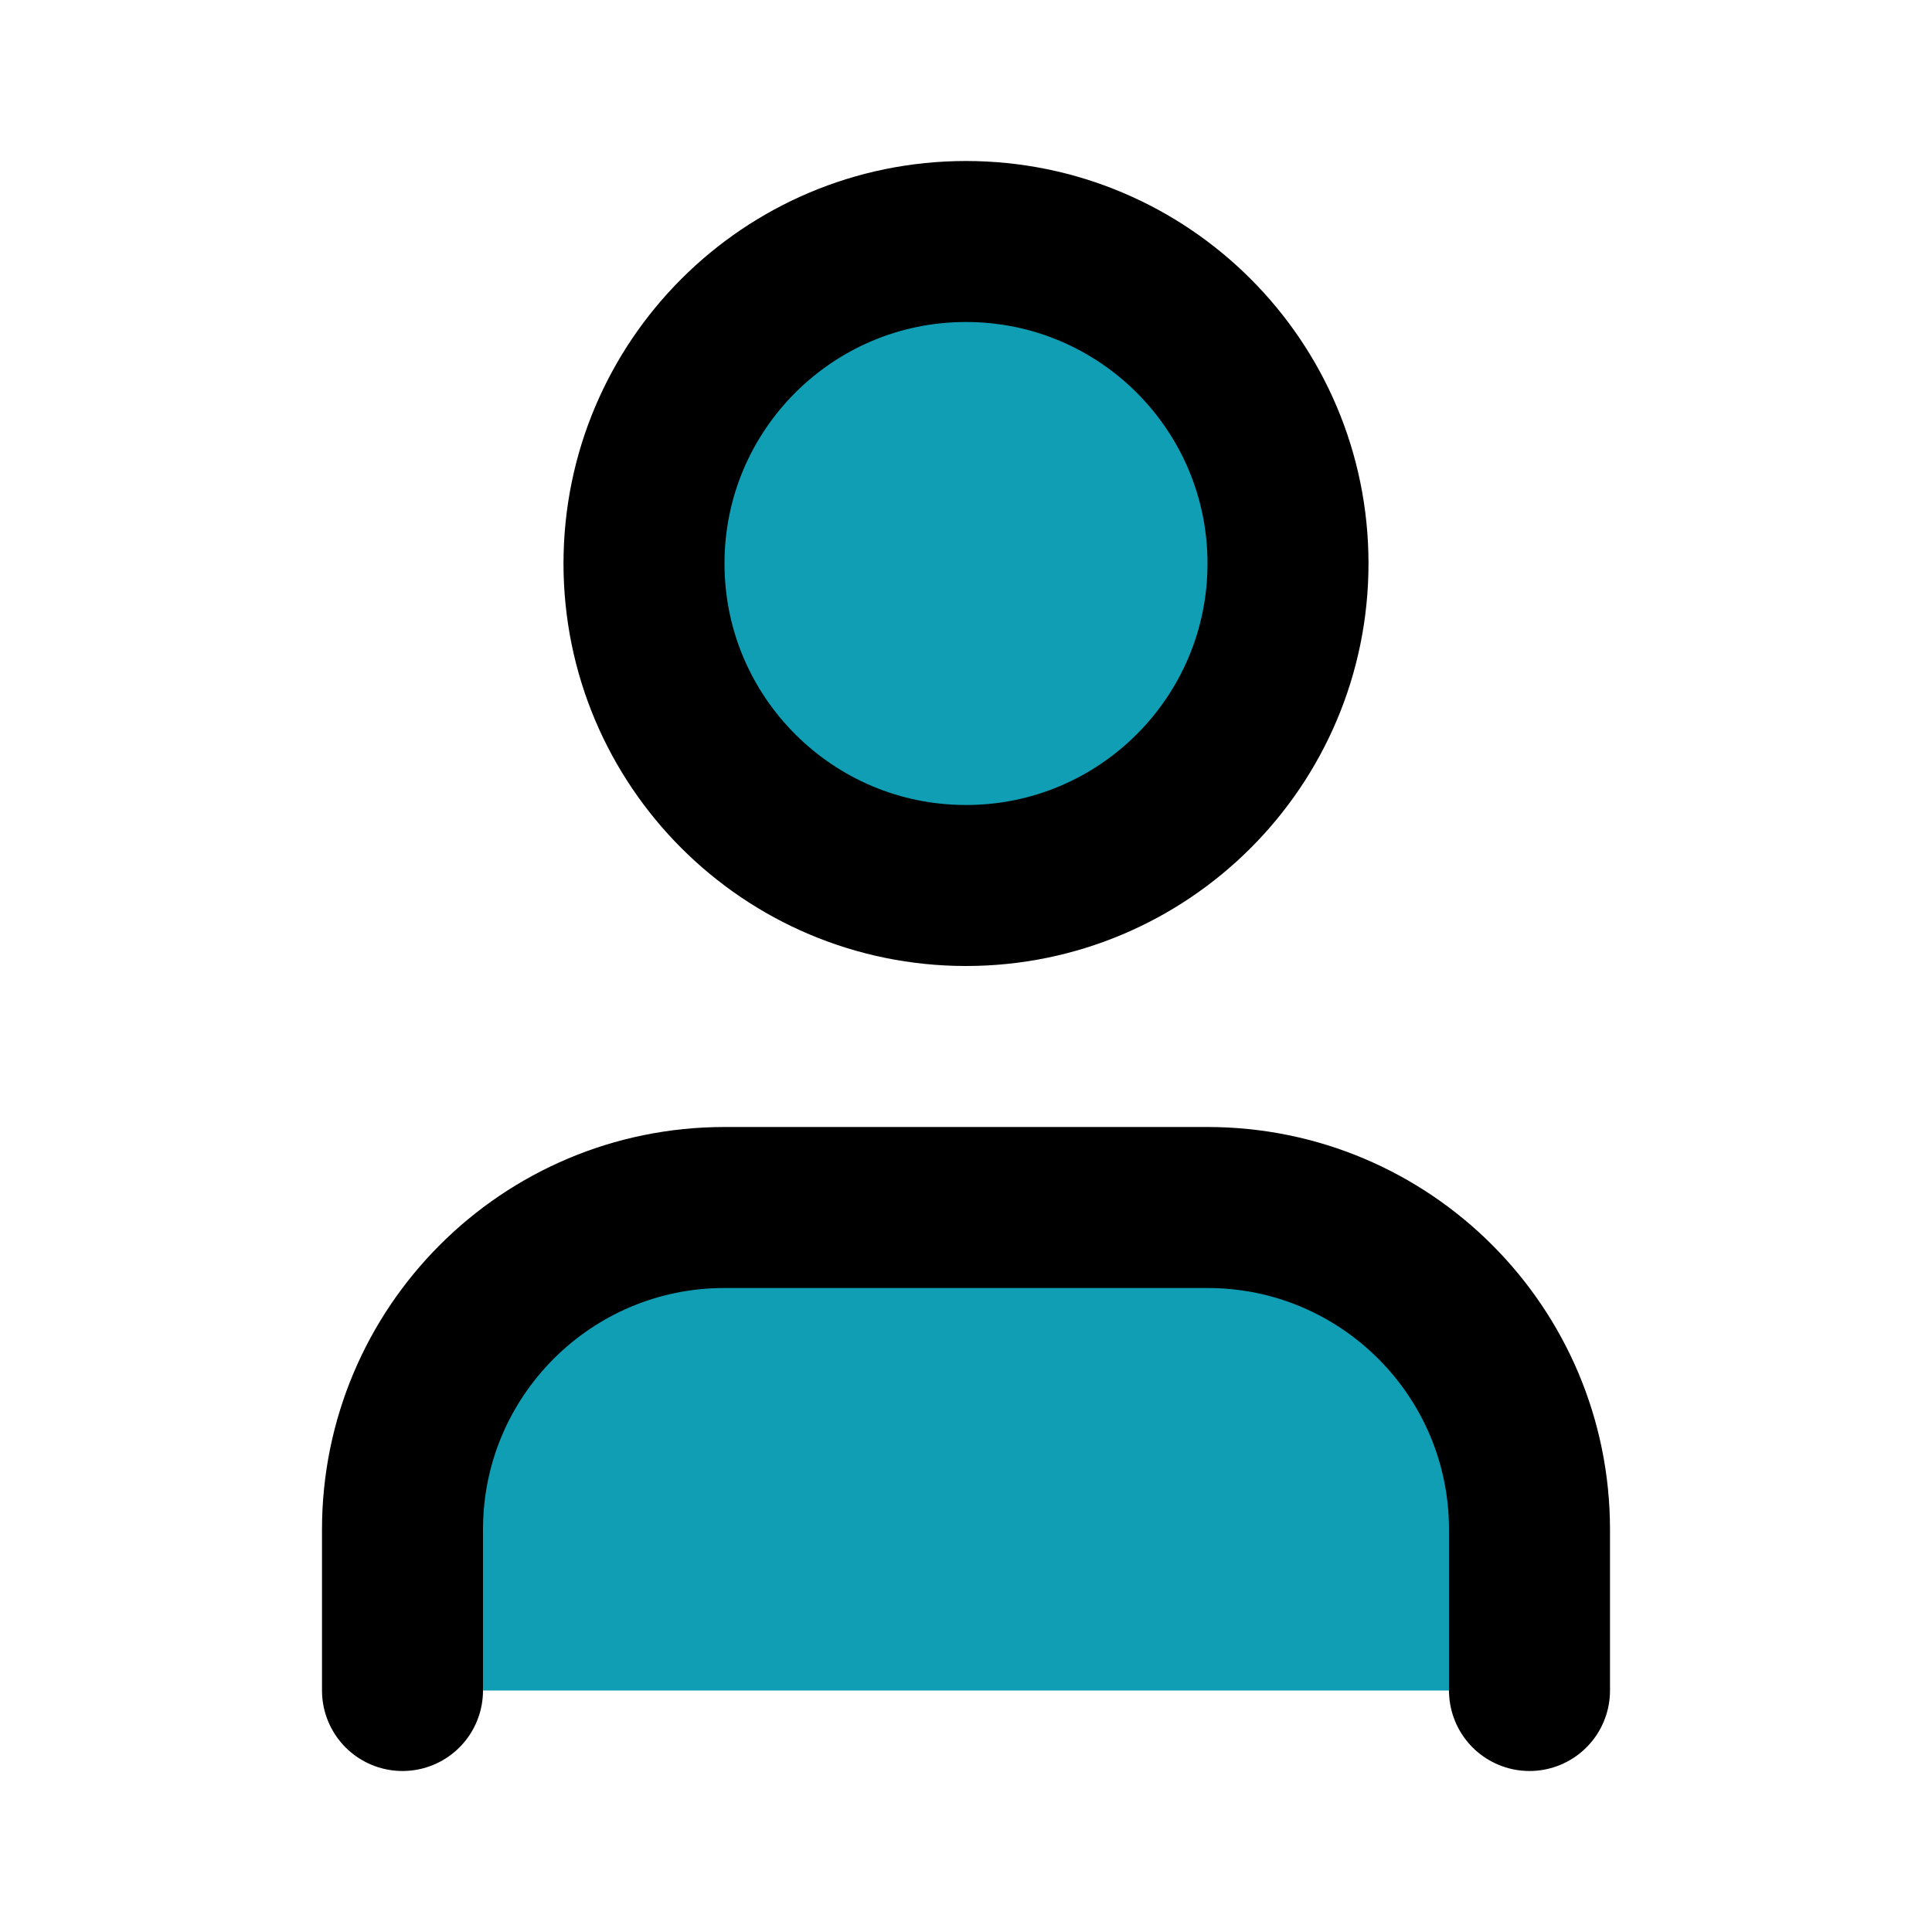
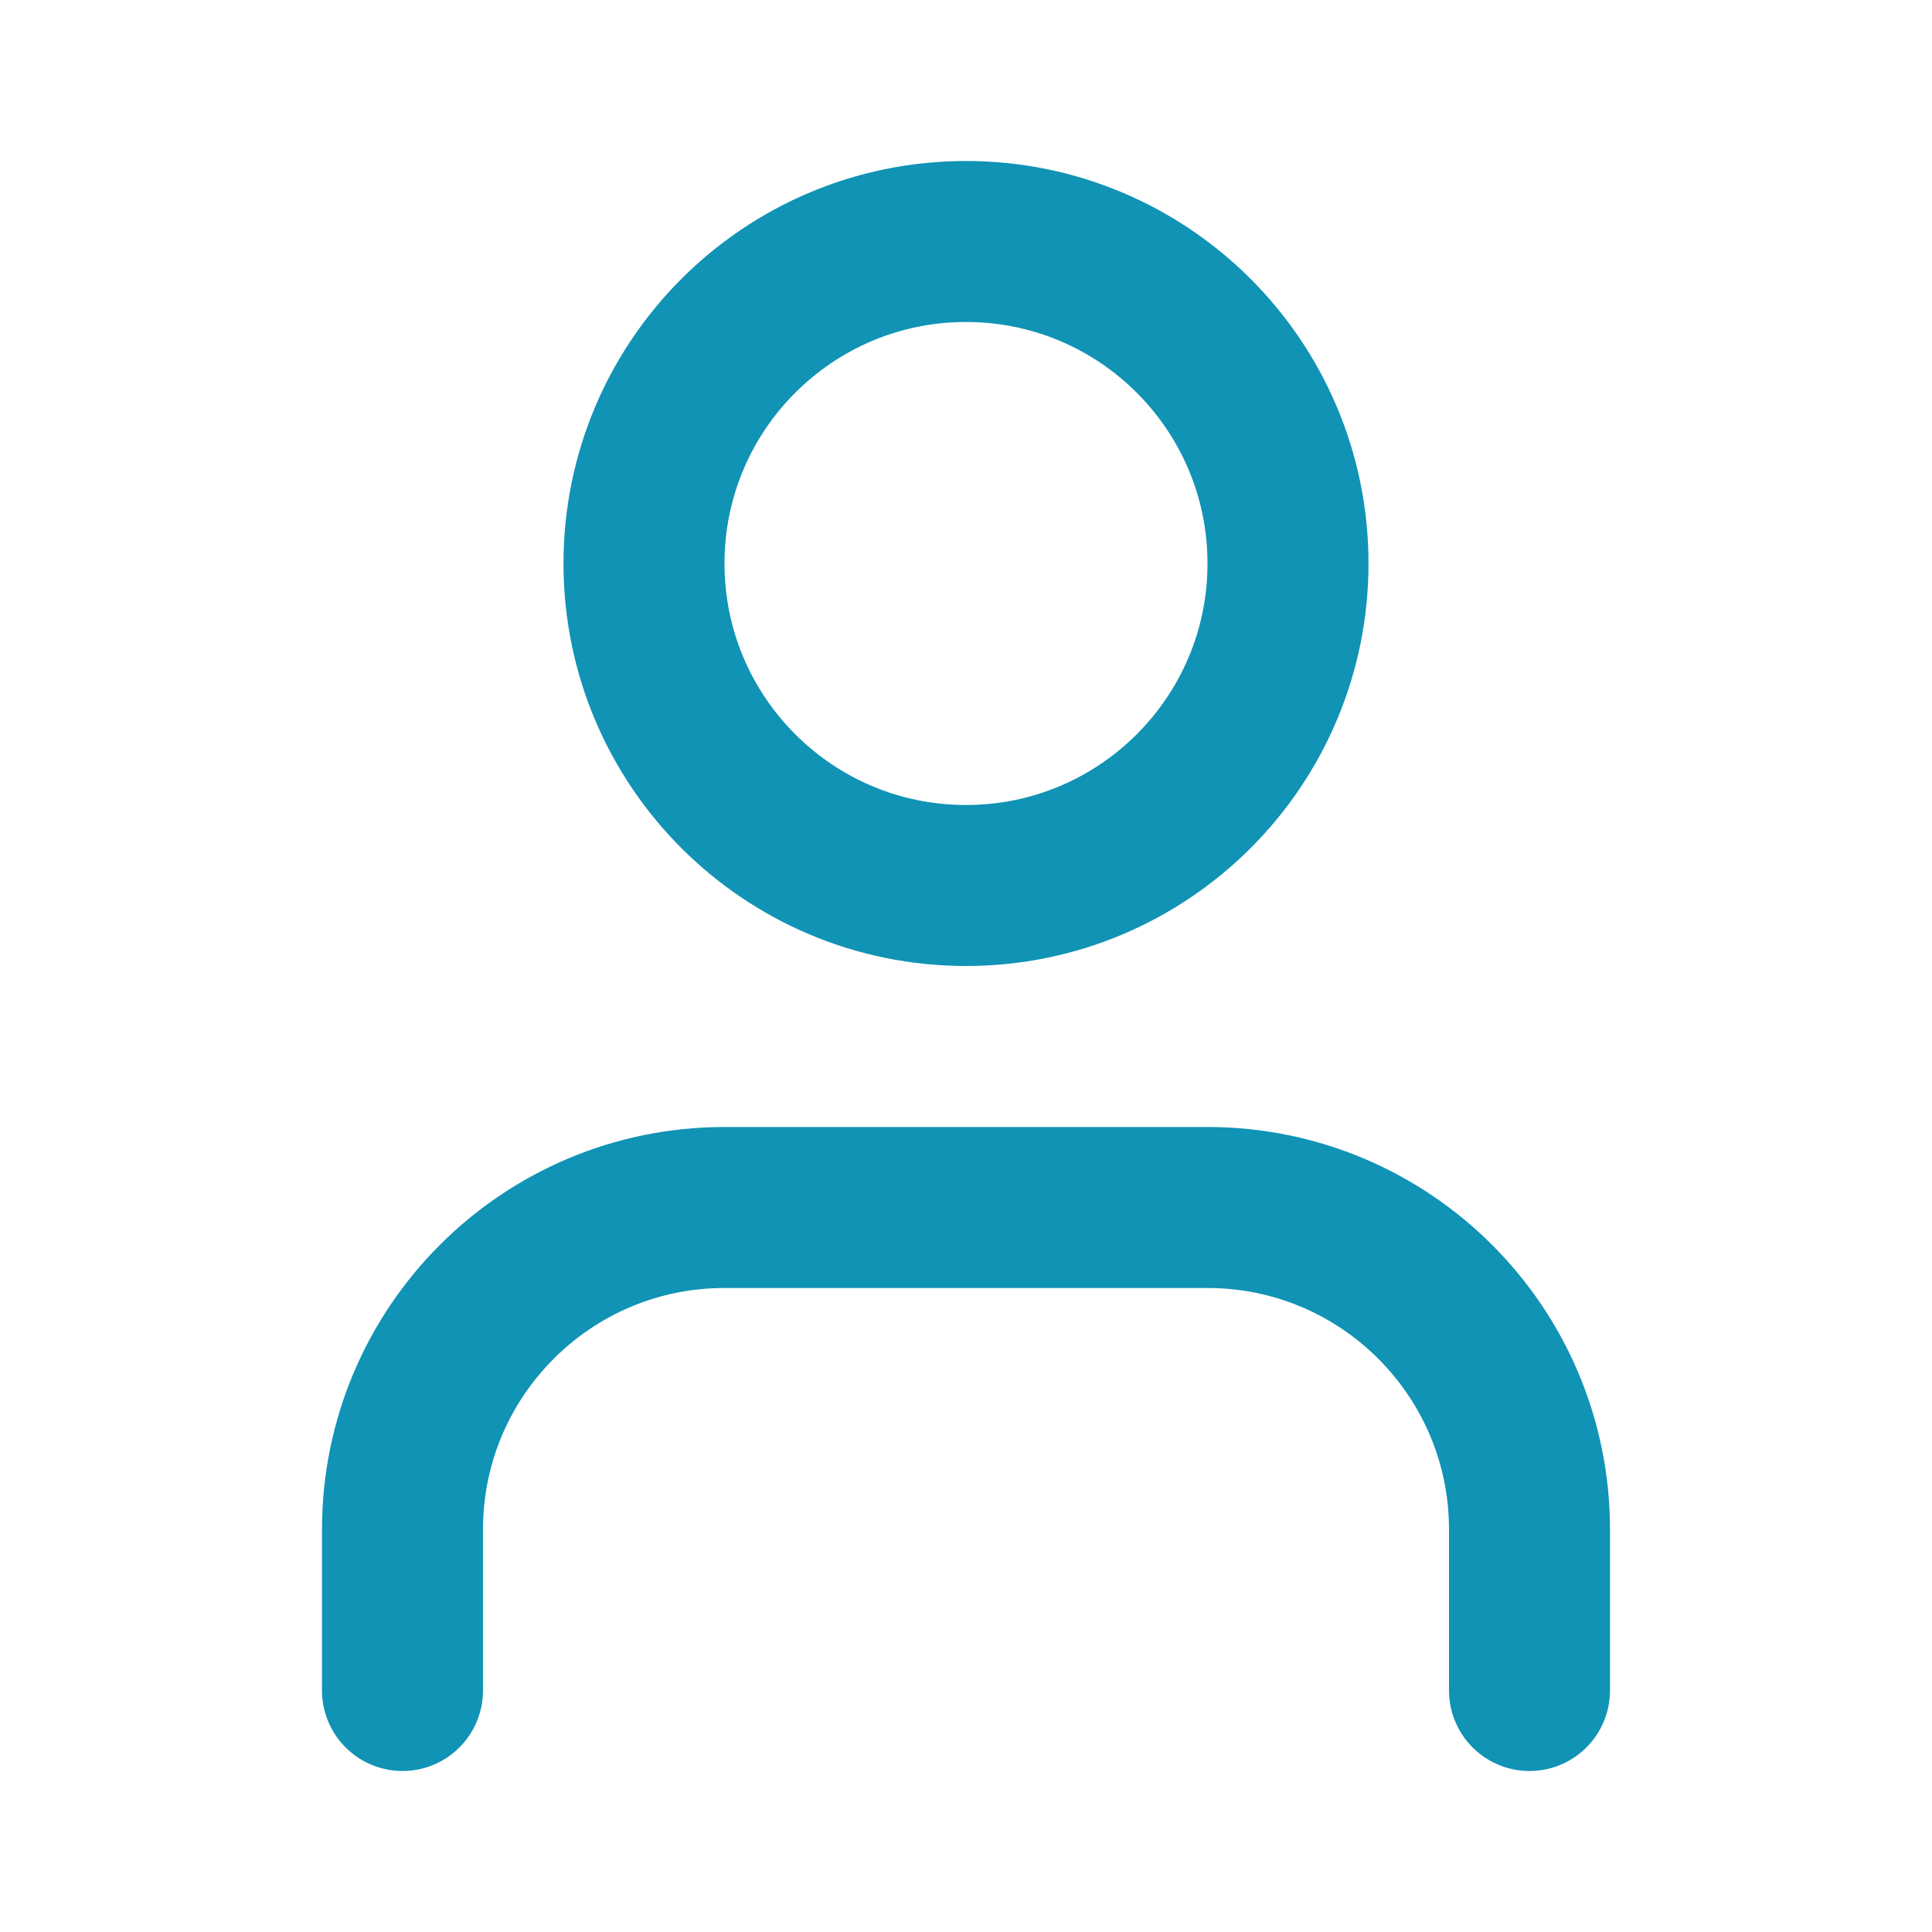
- <svg xmlns="http://www.w3.org/2000/svg" width="24" height="24" viewBox="0 0 24 24" fill="#109eb5" stroke="currentColor" stroke-width="2" stroke-linecap="round" stroke-linejoin="round" class="lucide lucide-user-icon lucide-user">
+ <svg xmlns="http://www.w3.org/2000/svg" width="24" height="24" viewBox="0 0 24 24" fill="none" stroke="#1093b5" stroke-width="2" stroke-linecap="round" stroke-linejoin="round" class="lucide lucide-user-icon lucide-user">
  <path d="M19 21v-2a4 4 0 0 0-4-4H9a4 4 0 0 0-4 4v2" />
  <circle cx="12" cy="7" r="4" />
</svg>
